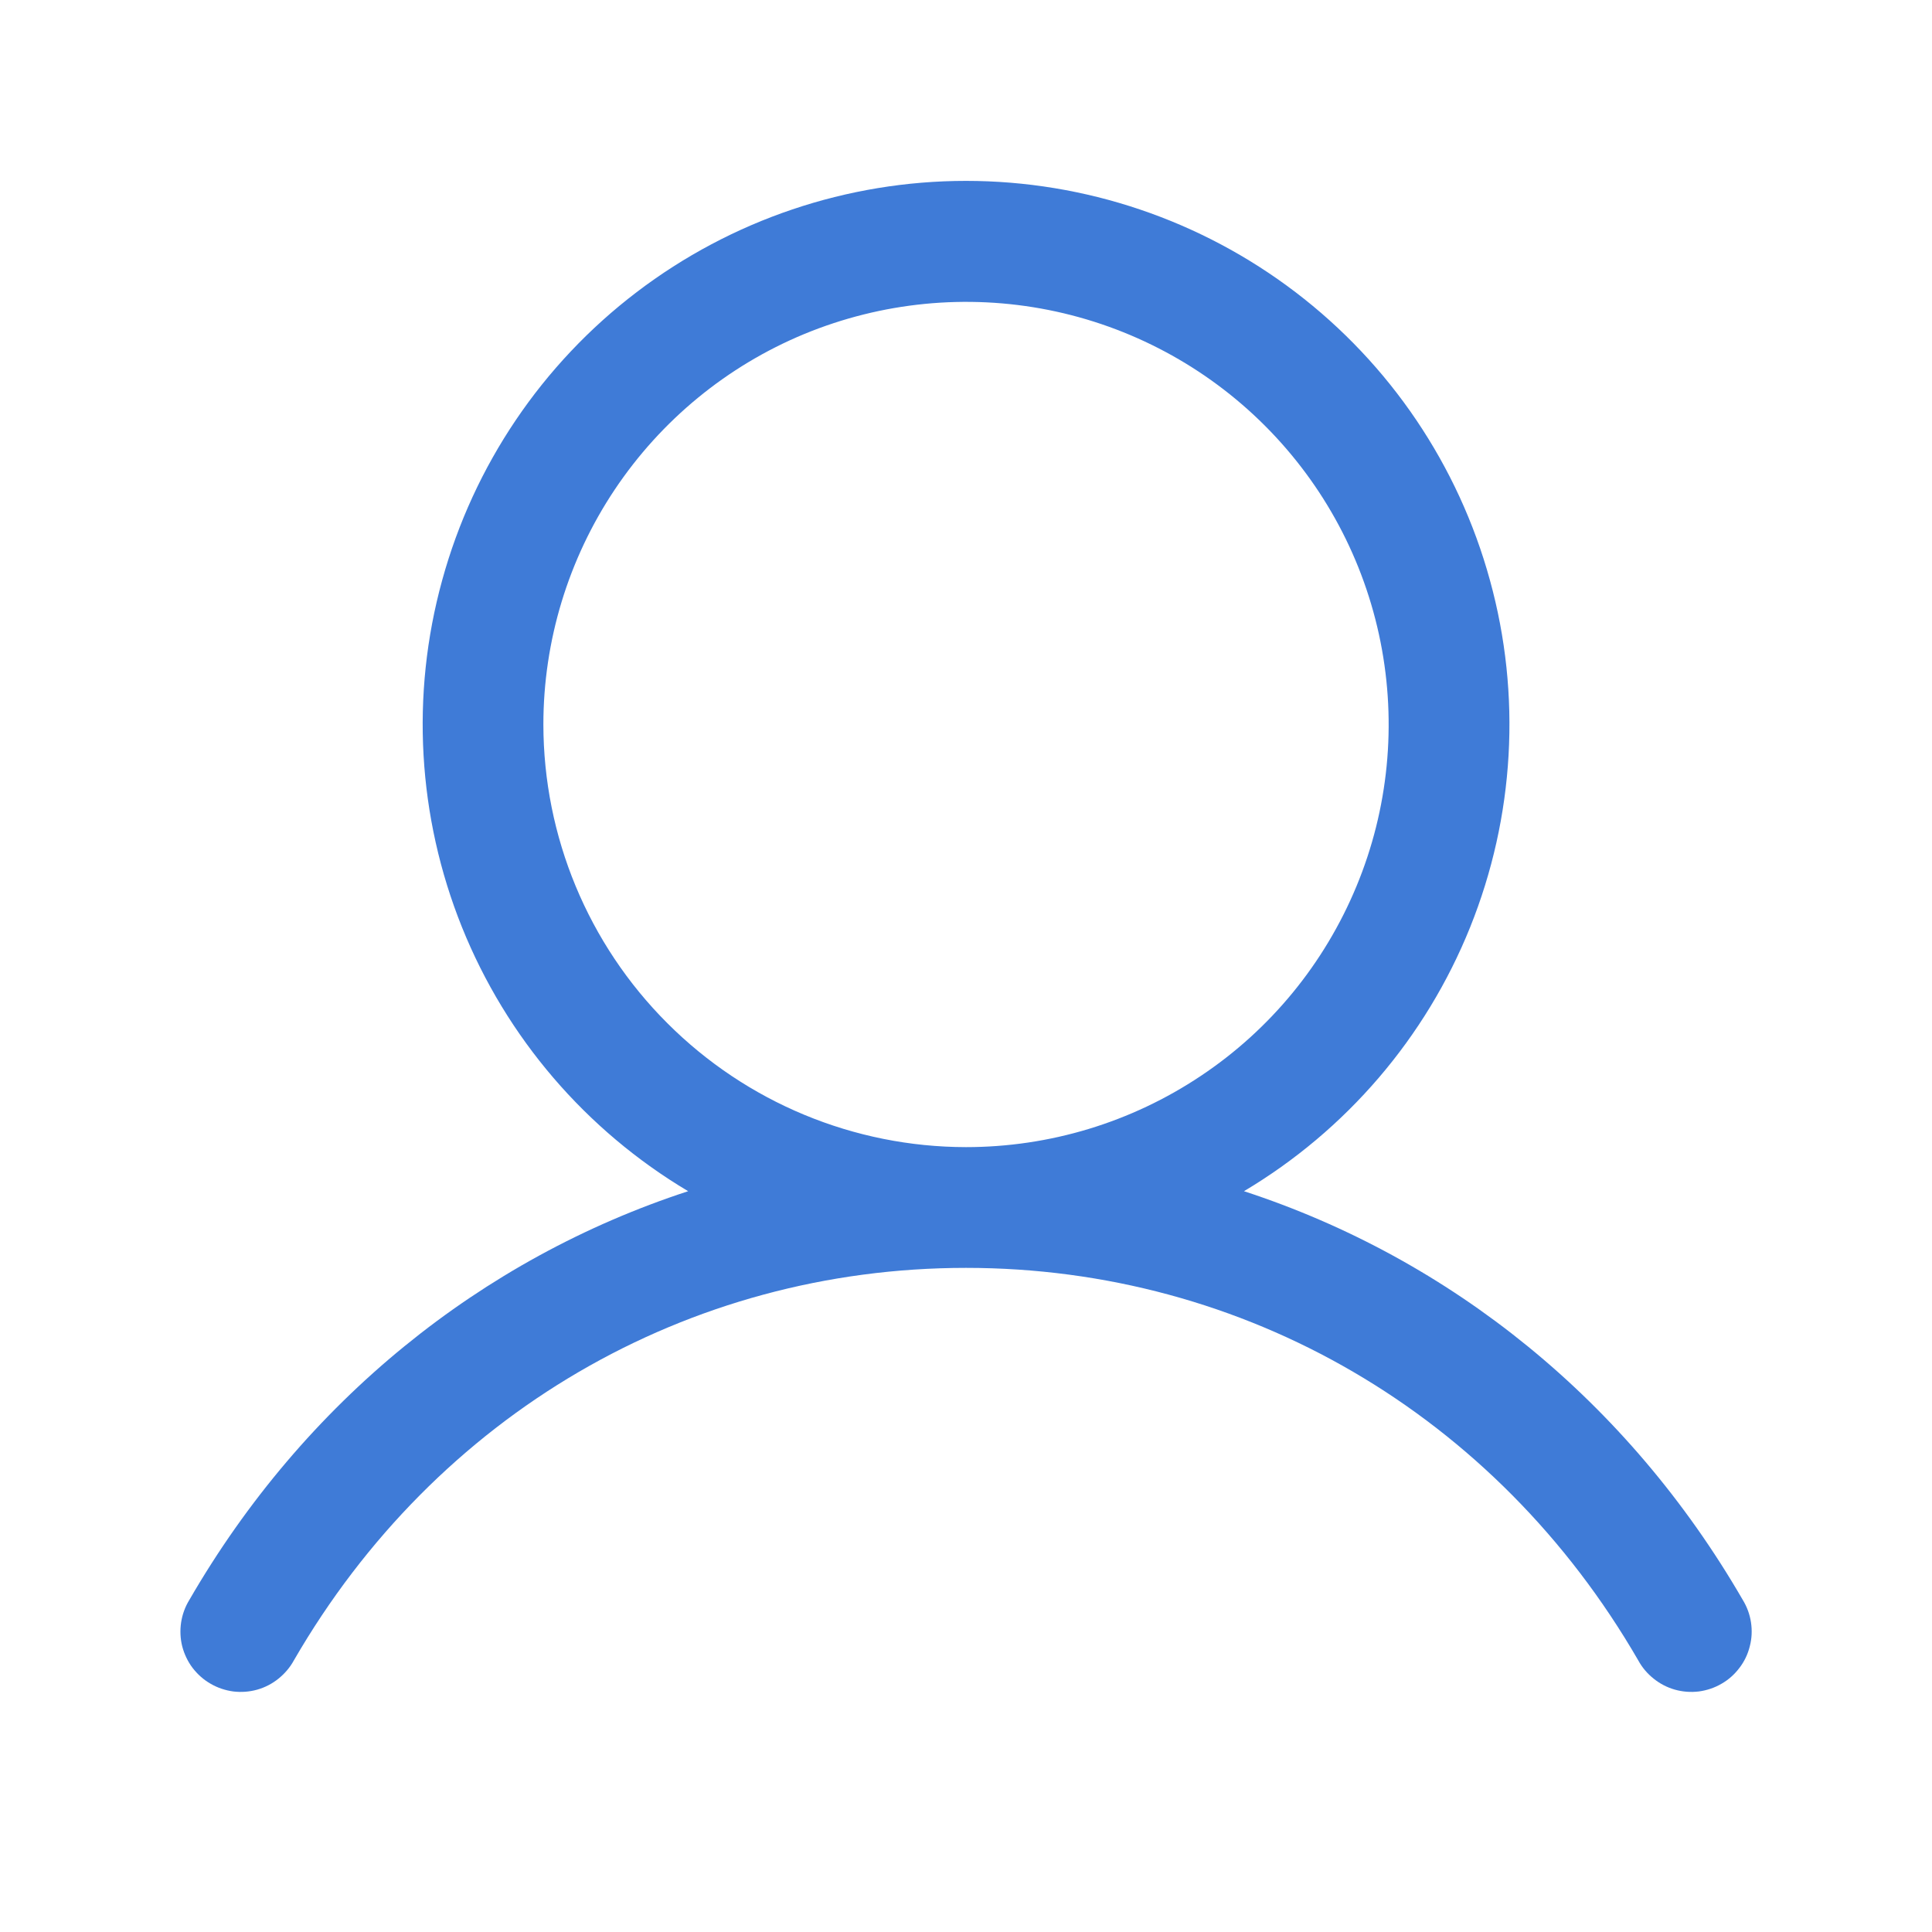
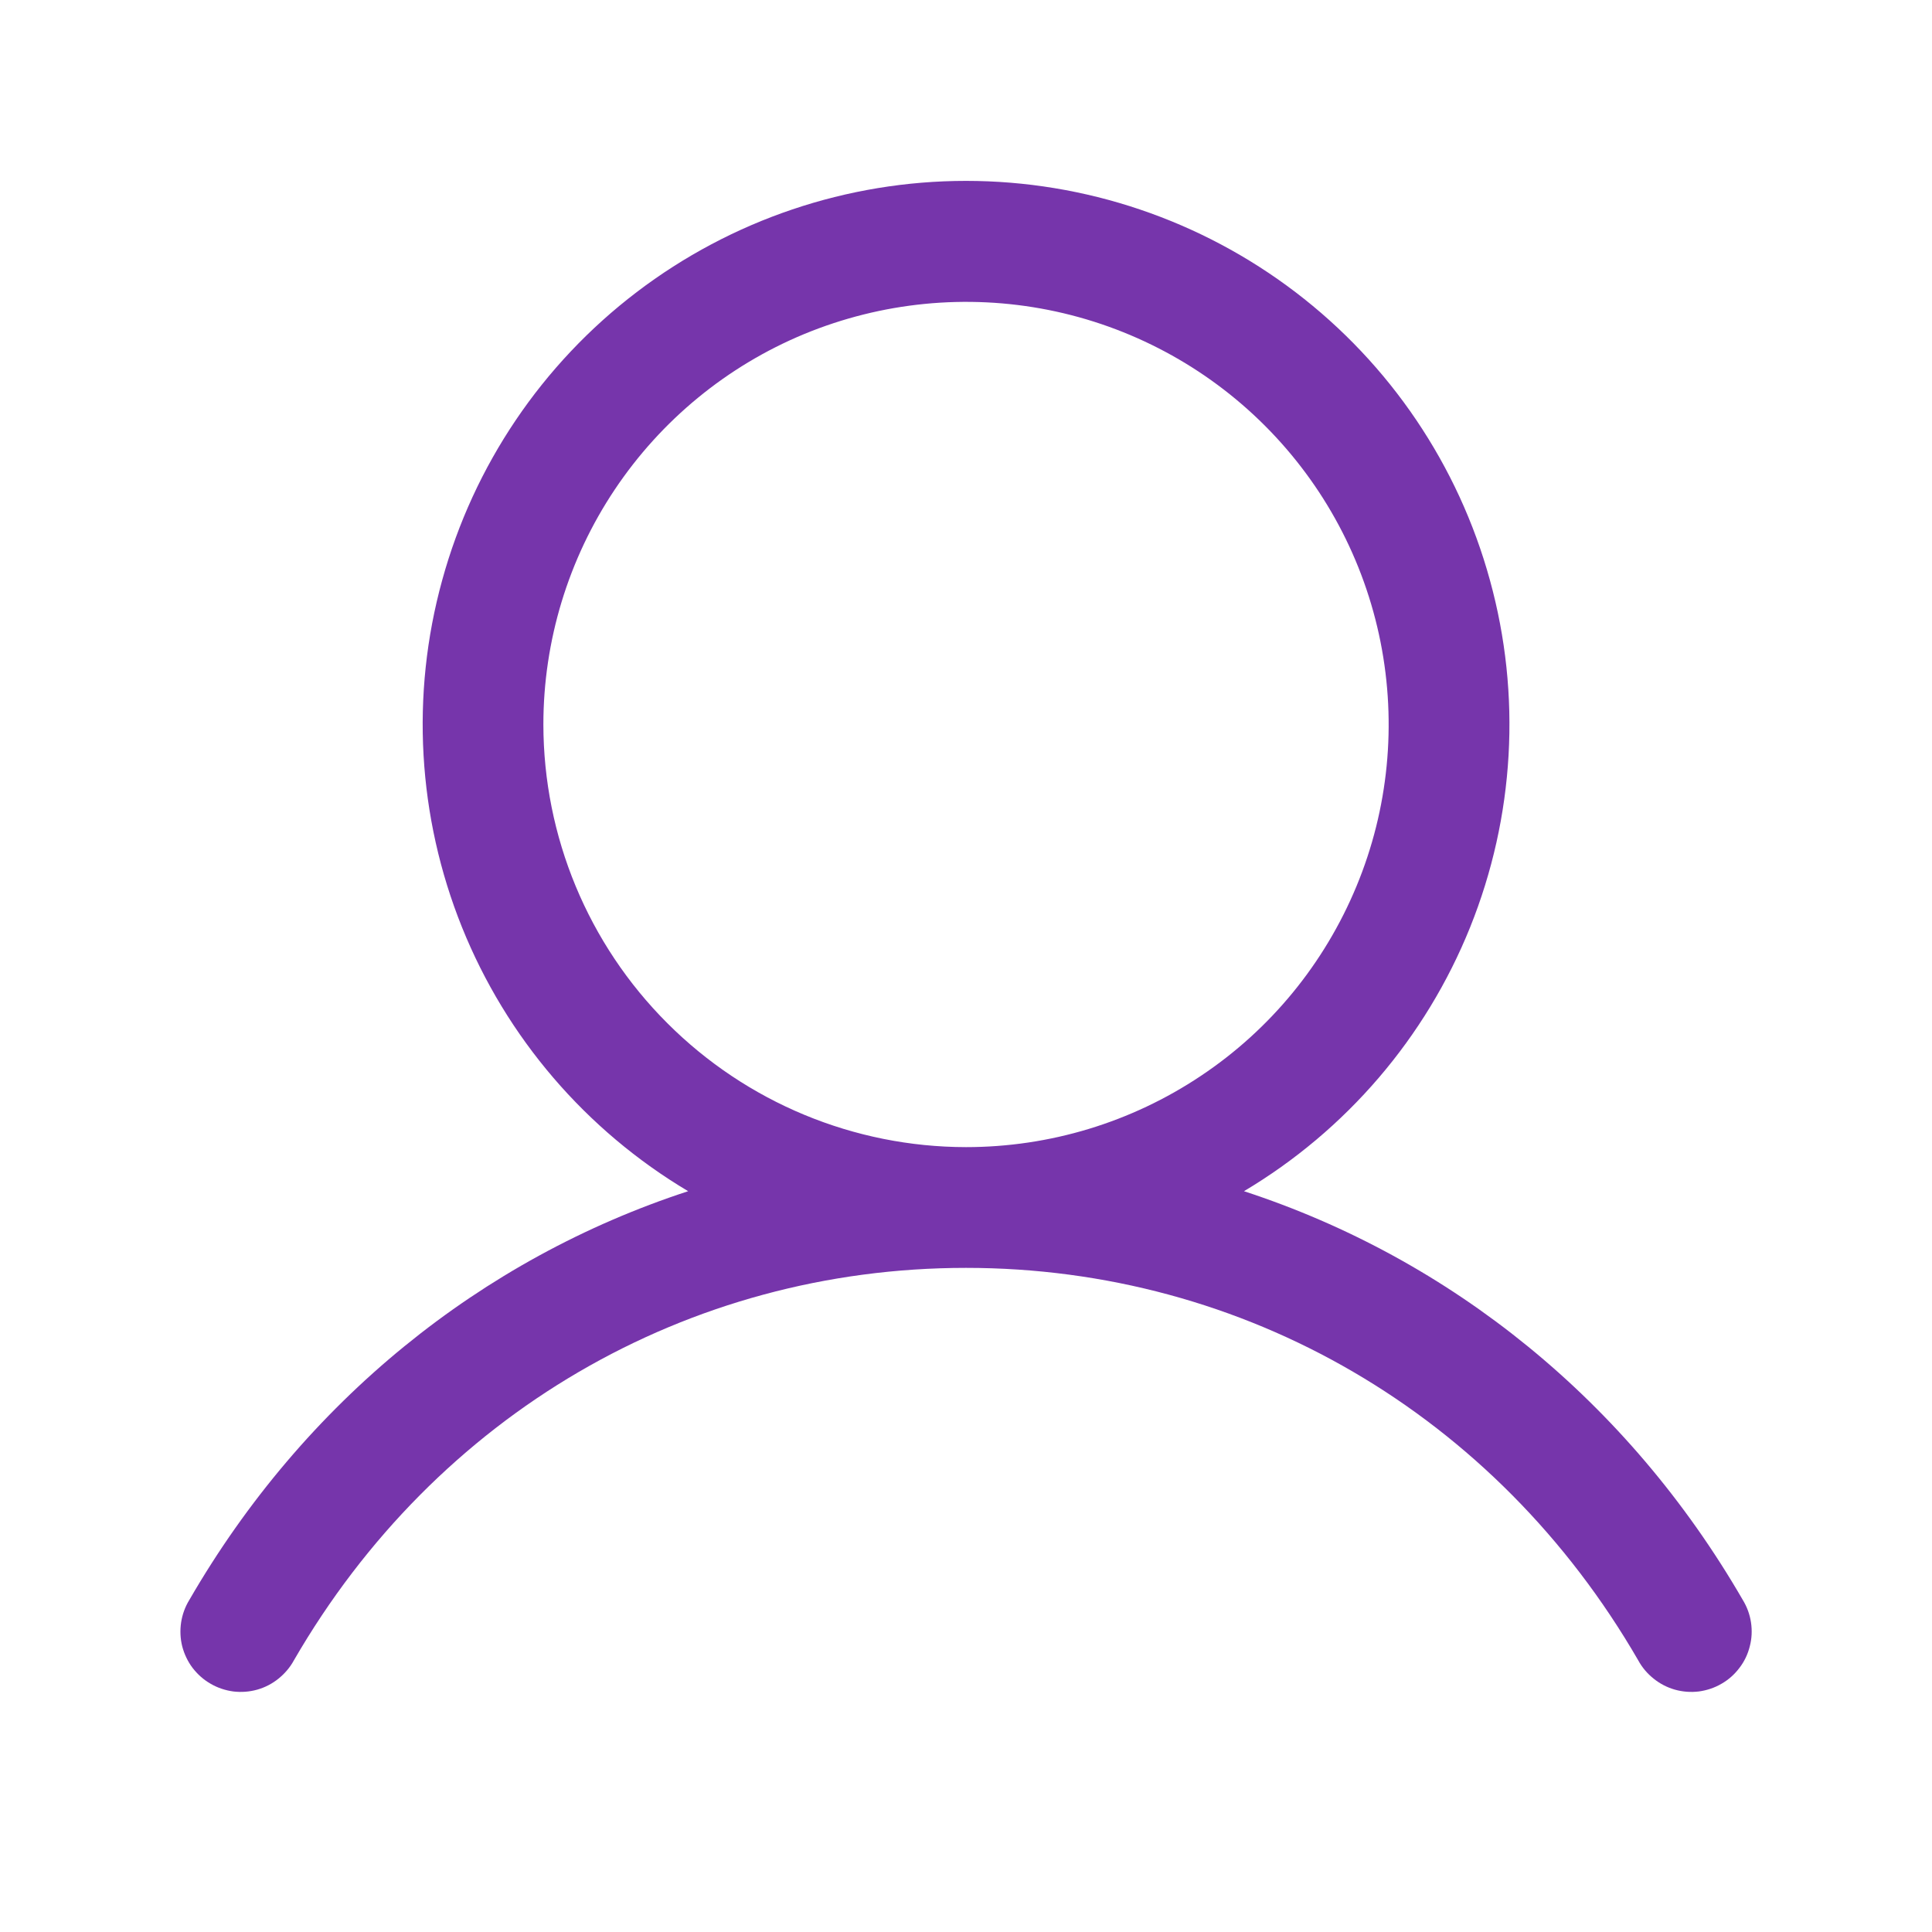
<svg xmlns="http://www.w3.org/2000/svg" width="16" height="16" viewBox="0 0 16 16" fill="none">
  <g id="Profile">
-     <path id="Vector" d="M14.433 13.25C13.481 11.604 12.014 10.424 10.302 9.865C11.149 9.361 11.807 8.593 12.175 7.679C12.543 6.764 12.601 5.755 12.339 4.805C12.078 3.854 11.512 3.016 10.728 2.419C9.944 1.822 8.986 1.498 8 1.498C7.015 1.498 6.057 1.822 5.273 2.419C4.489 3.016 3.923 3.854 3.662 4.805C3.4 5.755 3.458 6.764 3.826 7.679C4.194 8.593 4.852 9.361 5.699 9.865C3.987 10.424 2.52 11.604 1.568 13.25C1.533 13.307 1.51 13.37 1.5 13.436C1.49 13.502 1.493 13.57 1.509 13.634C1.526 13.699 1.555 13.76 1.595 13.813C1.636 13.866 1.686 13.911 1.744 13.944C1.802 13.978 1.866 13.999 1.932 14.008C1.998 14.016 2.066 14.011 2.13 13.993C2.194 13.975 2.254 13.944 2.306 13.902C2.358 13.86 2.402 13.809 2.434 13.75C3.611 11.715 5.692 10.5 8 10.5C10.309 10.5 12.39 11.715 13.567 13.75C13.599 13.809 13.642 13.86 13.695 13.902C13.747 13.944 13.807 13.975 13.871 13.993C13.935 14.011 14.002 14.016 14.069 14.008C14.135 13.999 14.199 13.978 14.257 13.944C14.315 13.911 14.365 13.866 14.405 13.813C14.446 13.76 14.475 13.699 14.491 13.634C14.508 13.57 14.511 13.502 14.501 13.436C14.491 13.37 14.468 13.307 14.433 13.25ZM4.5 6C4.5 5.308 4.706 4.631 5.09 4.056C5.475 3.48 6.021 3.031 6.661 2.766C7.301 2.502 8.004 2.432 8.683 2.567C9.362 2.702 9.986 3.036 10.475 3.525C10.965 4.015 11.298 4.638 11.433 5.317C11.568 5.996 11.499 6.7 11.234 7.339C10.969 7.979 10.521 8.526 9.945 8.91C9.369 9.295 8.693 9.5 8 9.5C7.072 9.499 6.183 9.13 5.527 8.474C4.87 7.818 4.501 6.928 4.5 6Z" fill="#3F7BD7" />
+     <path id="Vector" d="M14.433 13.25C13.481 11.604 12.014 10.424 10.302 9.865C11.149 9.361 11.807 8.593 12.175 7.679C12.543 6.764 12.601 5.755 12.339 4.805C12.078 3.854 11.512 3.016 10.728 2.419C9.944 1.822 8.986 1.498 8 1.498C7.015 1.498 6.057 1.822 5.273 2.419C4.489 3.016 3.923 3.854 3.662 4.805C3.4 5.755 3.458 6.764 3.826 7.679C4.194 8.593 4.852 9.361 5.699 9.865C3.987 10.424 2.52 11.604 1.568 13.25C1.533 13.307 1.51 13.37 1.5 13.436C1.49 13.502 1.493 13.57 1.509 13.634C1.526 13.699 1.555 13.76 1.595 13.813C1.636 13.866 1.686 13.911 1.744 13.944C1.802 13.978 1.866 13.999 1.932 14.008C1.998 14.016 2.066 14.011 2.13 13.993C2.194 13.975 2.254 13.944 2.306 13.902C2.358 13.86 2.402 13.809 2.434 13.75C3.611 11.715 5.692 10.5 8 10.5C10.309 10.5 12.39 11.715 13.567 13.75C13.599 13.809 13.642 13.86 13.695 13.902C13.747 13.944 13.807 13.975 13.871 13.993C13.935 14.011 14.002 14.016 14.069 14.008C14.135 13.999 14.199 13.978 14.257 13.944C14.315 13.911 14.365 13.866 14.405 13.813C14.446 13.76 14.475 13.699 14.491 13.634C14.508 13.57 14.511 13.502 14.501 13.436C14.491 13.37 14.468 13.307 14.433 13.25ZM4.5 6C4.5 5.308 4.706 4.631 5.09 4.056C5.475 3.48 6.021 3.031 6.661 2.766C7.301 2.502 8.004 2.432 8.683 2.567C9.362 2.702 9.986 3.036 10.475 3.525C10.965 4.015 11.298 4.638 11.433 5.317C11.568 5.996 11.499 6.7 11.234 7.339C10.969 7.979 10.521 8.526 9.945 8.91C9.369 9.295 8.693 9.5 8 9.5C7.072 9.499 6.183 9.13 5.527 8.474C4.87 7.818 4.501 6.928 4.5 6Z" fill="#7635AB" />
  </g>
</svg>
